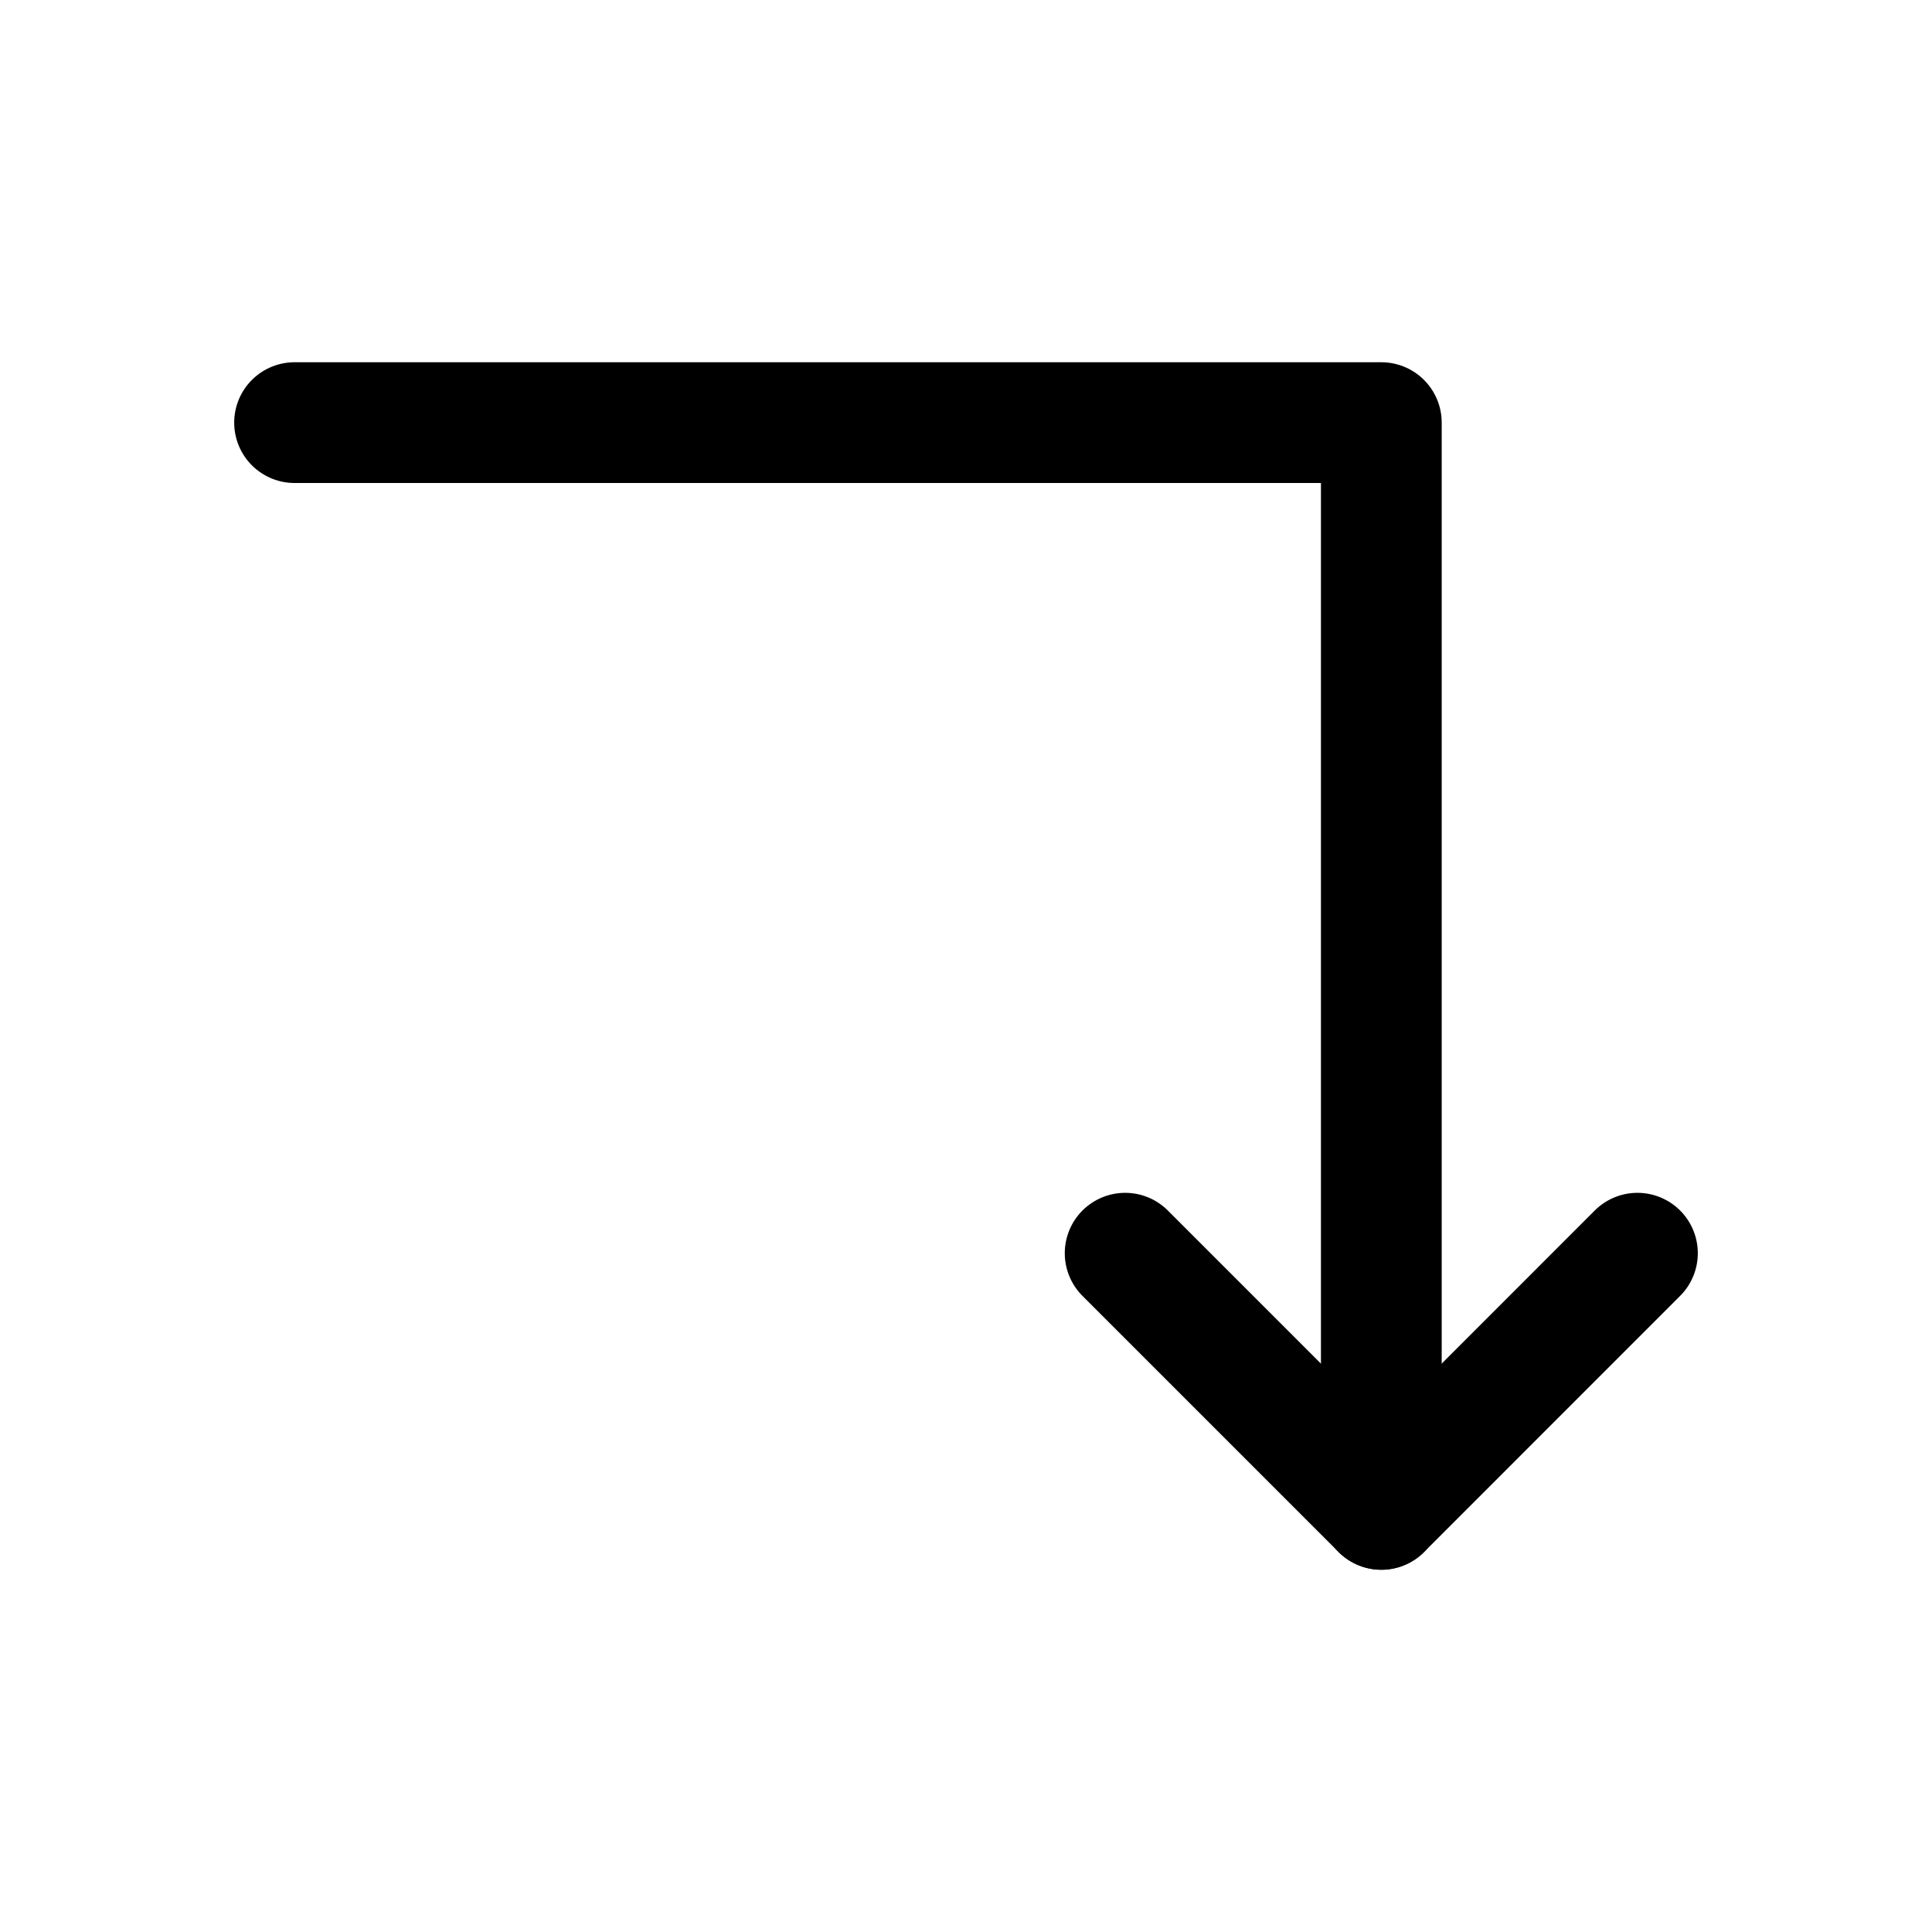
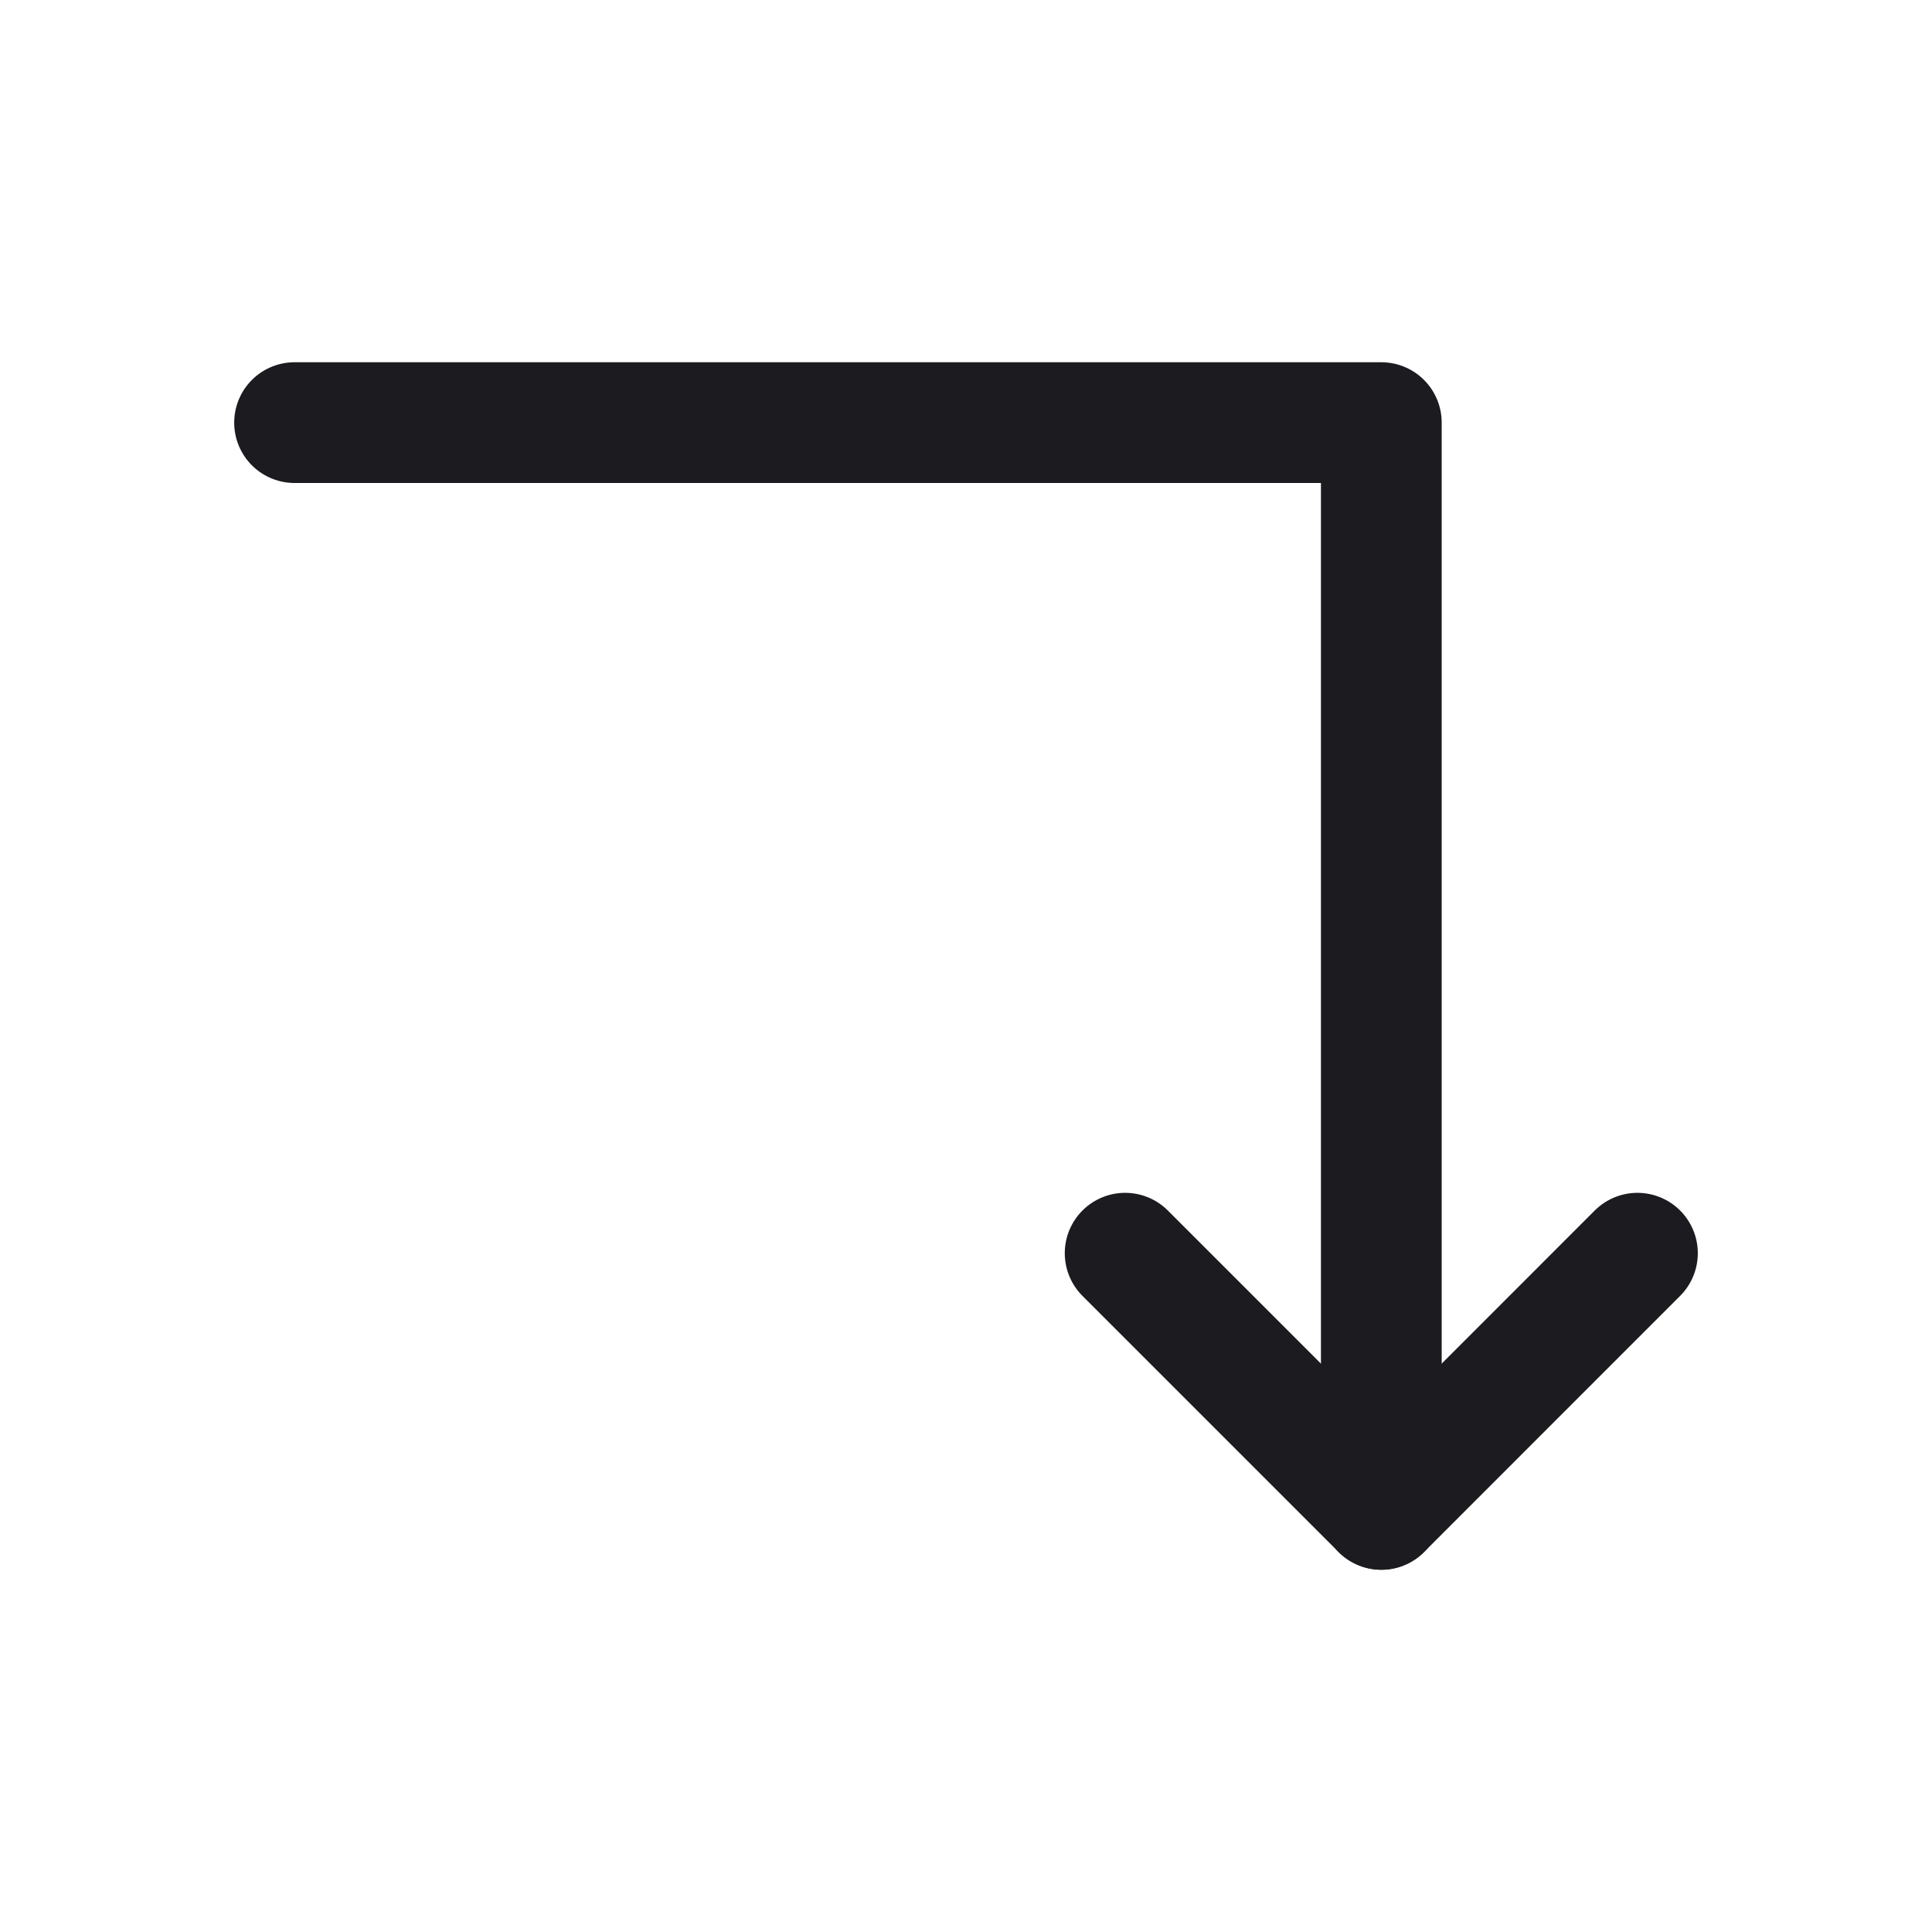
<svg xmlns="http://www.w3.org/2000/svg" width="32" height="32" fill="none">
-   <path d="M4.879 7h18v18" stroke="#000" stroke-width="2" stroke-linecap="round" stroke-linejoin="round" />
-   <path d="M18.636 20.757 22.879 25l4.242-4.243" stroke="#000" stroke-width="2" stroke-linecap="round" stroke-linejoin="round" />
+   <path d="M4.879 7h18v18" stroke="#1C1B1F" stroke-width="2" stroke-linecap="round" stroke-linejoin="round" />
+   <path d="M18.636 20.757 22.879 25l4.242-4.243" stroke="#1C1B1F" stroke-width="2" stroke-linecap="round" stroke-linejoin="round" />
</svg>
